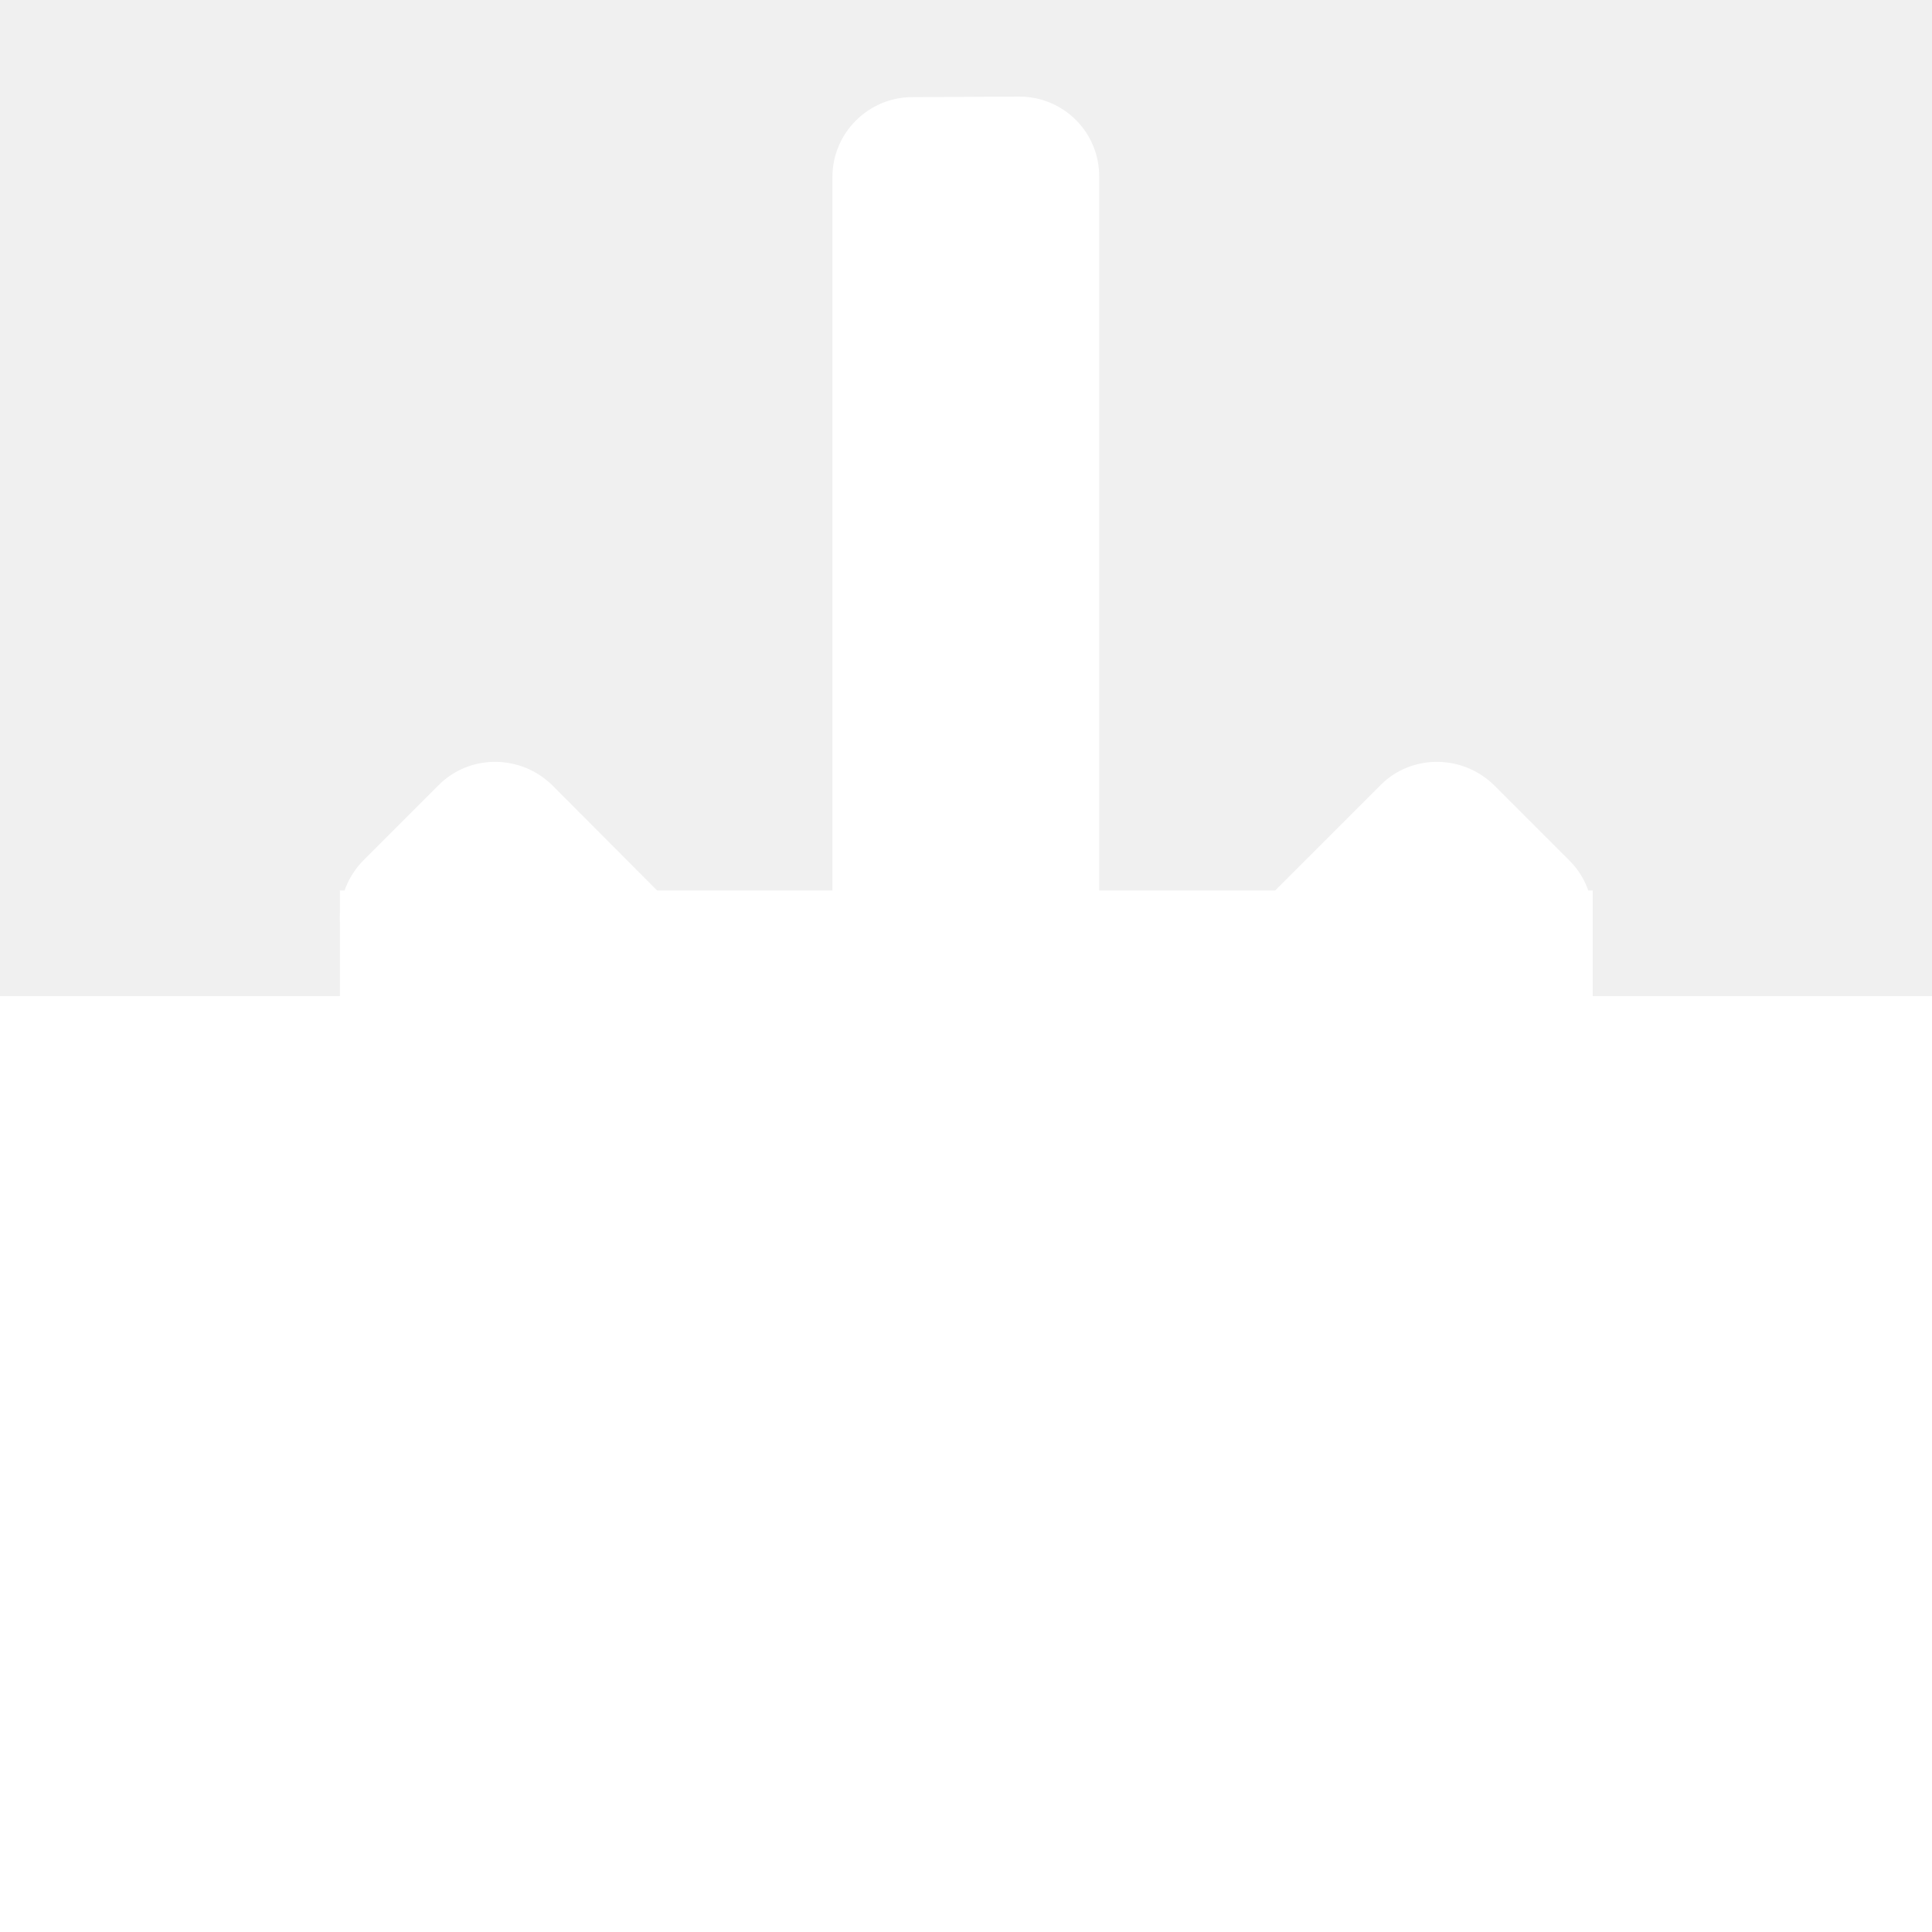
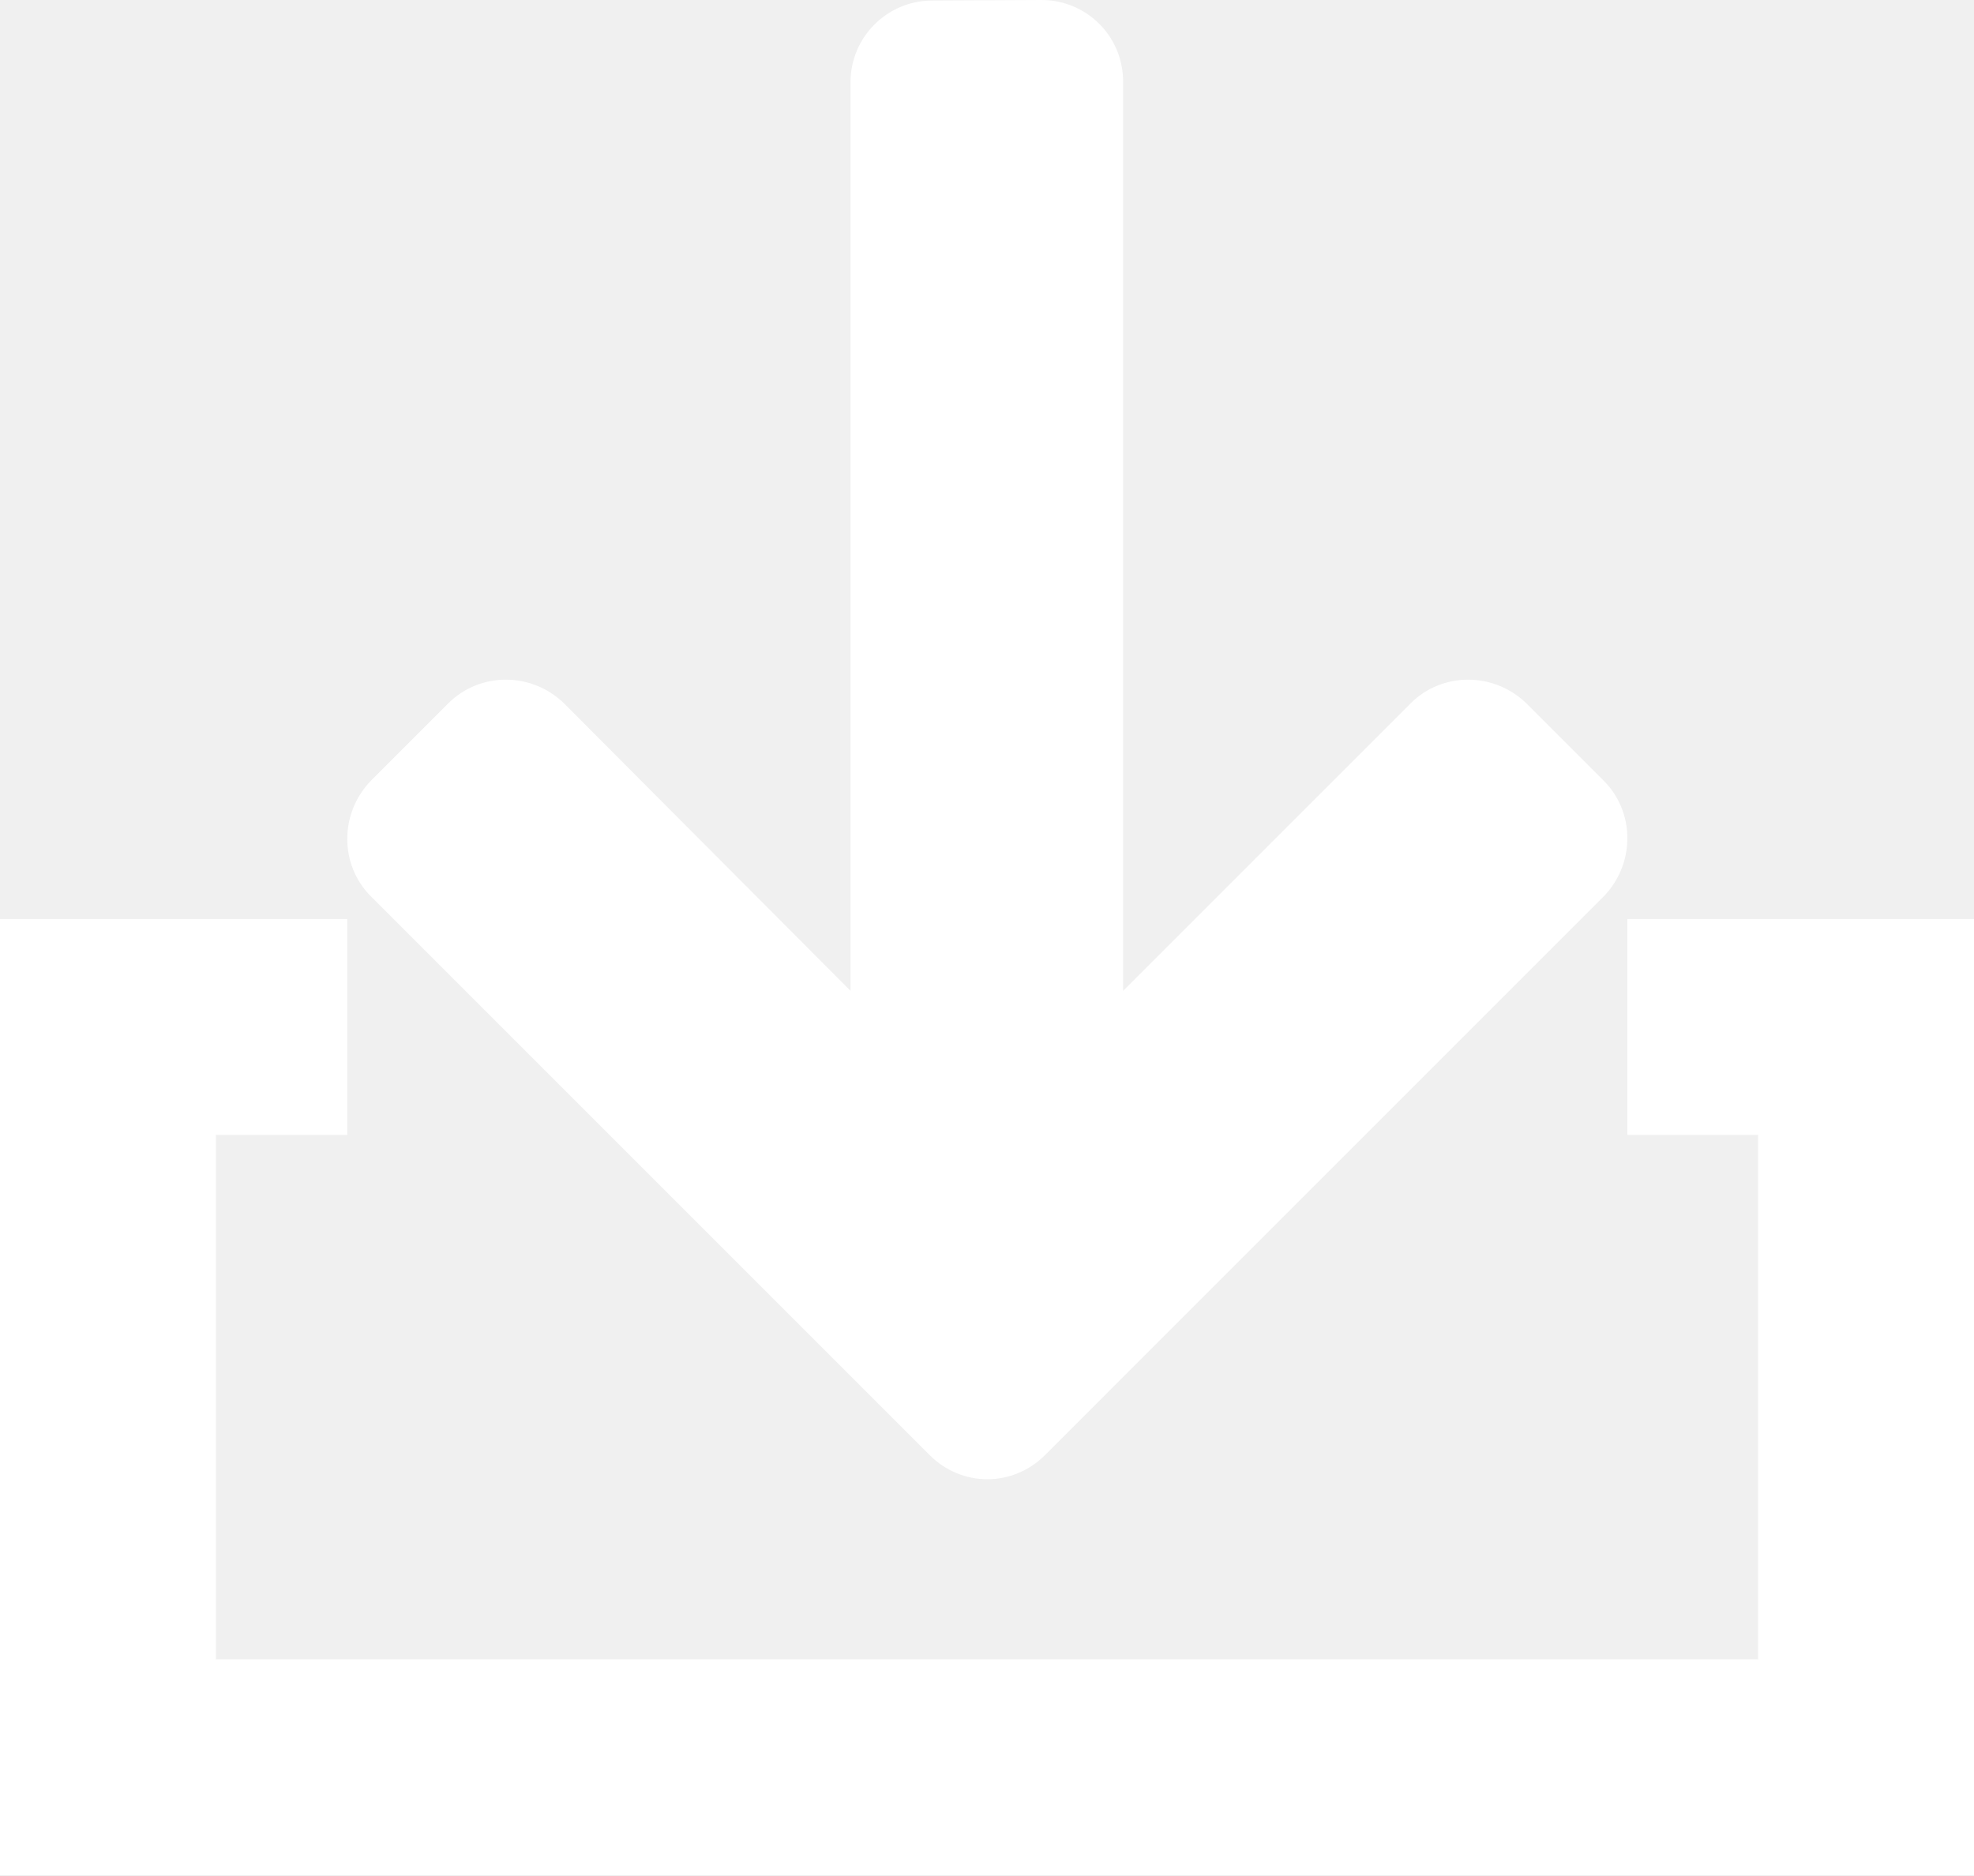
- <svg xmlns="http://www.w3.org/2000/svg" version="1.1" id="Layer_1" x="0px" y="0px" viewBox="0 0 64 64" style="enable-background:new 0 0 64 64;" xml:space="preserve">
-   <g>
-     <rect x="3.5" y="36.497" style="fill:#FFFFFF;" width="57" height="24.003" />
-     <path style="fill:#FFFFFF;" d="M57,39.997V57H7V39.997H57 M64,32.997H0V64h64V32.997L64,32.997z" />
+ <svg xmlns="http://www.w3.org/2000/svg" version="1.1" id="XMLID_1_" x="0px" y="0px" width="612px" height="581.4px" viewBox="0 0 612 581.4" enable-background="new 0 0 612 581.4" xml:space="preserve">
+   <g id="landscape_x5F_down">
+     <polygon fill="#FFFFFF" points="504.537,284.934 504.537,351.871 545.062,351.871 545.062,514.462 66.938,514.462    66.938,351.871 107.664,351.871 107.664,284.934 0,284.934 0,581.4 612,581.4 612,284.934  " />
+     <path fill="#FFFFFF" d="M288.979,0.172c-13.923,0-25.293,11.36-25.293,25.293v281.74l-88.836-89.151   c-10.079-9.763-26.087-9.763-35.85,0l-24.011,24.011c-9.763,10.079-9.763,26.087,0,35.85l173.186,173.186   c4.963,4.963,11.36,7.526,17.93,7.526c6.56,0,12.967-2.563,17.93-7.526l173.177-173.186   c9.763-10.079,9.763-26.087,0-35.85l-24.011-24.011c-10.079-9.763-26.087-9.763-35.85,0l-89.151,89.151V25.293   C348.199,11.207,336.839,0,322.906,0L288.979,0.172z" />
  </g>
-   <rect x="11.259" y="29.5" style="fill:#FFFFFF;" width="41.503" height="25.25" />
-   <path style="fill:#FFFFFF;" d="M30.22,3.218c-1.456,0-2.645,1.188-2.645,2.645v29.463l-9.29-9.323c-1.054-1.021-2.728-1.021-3.749,0  l-2.511,2.511c-1.021,1.054-1.021,2.728,0,3.749l18.111,18.111c0.519,0.519,1.188,0.787,1.875,0.787  c0.686,0,1.356-0.268,1.875-0.787l18.11-18.111c1.021-1.054,1.021-2.728,0-3.749l-2.511-2.511c-1.054-1.021-2.728-1.021-3.749,0  l-9.323,9.323V5.845c0-1.473-1.188-2.645-2.645-2.645L30.22,3.218z" />
</svg>
